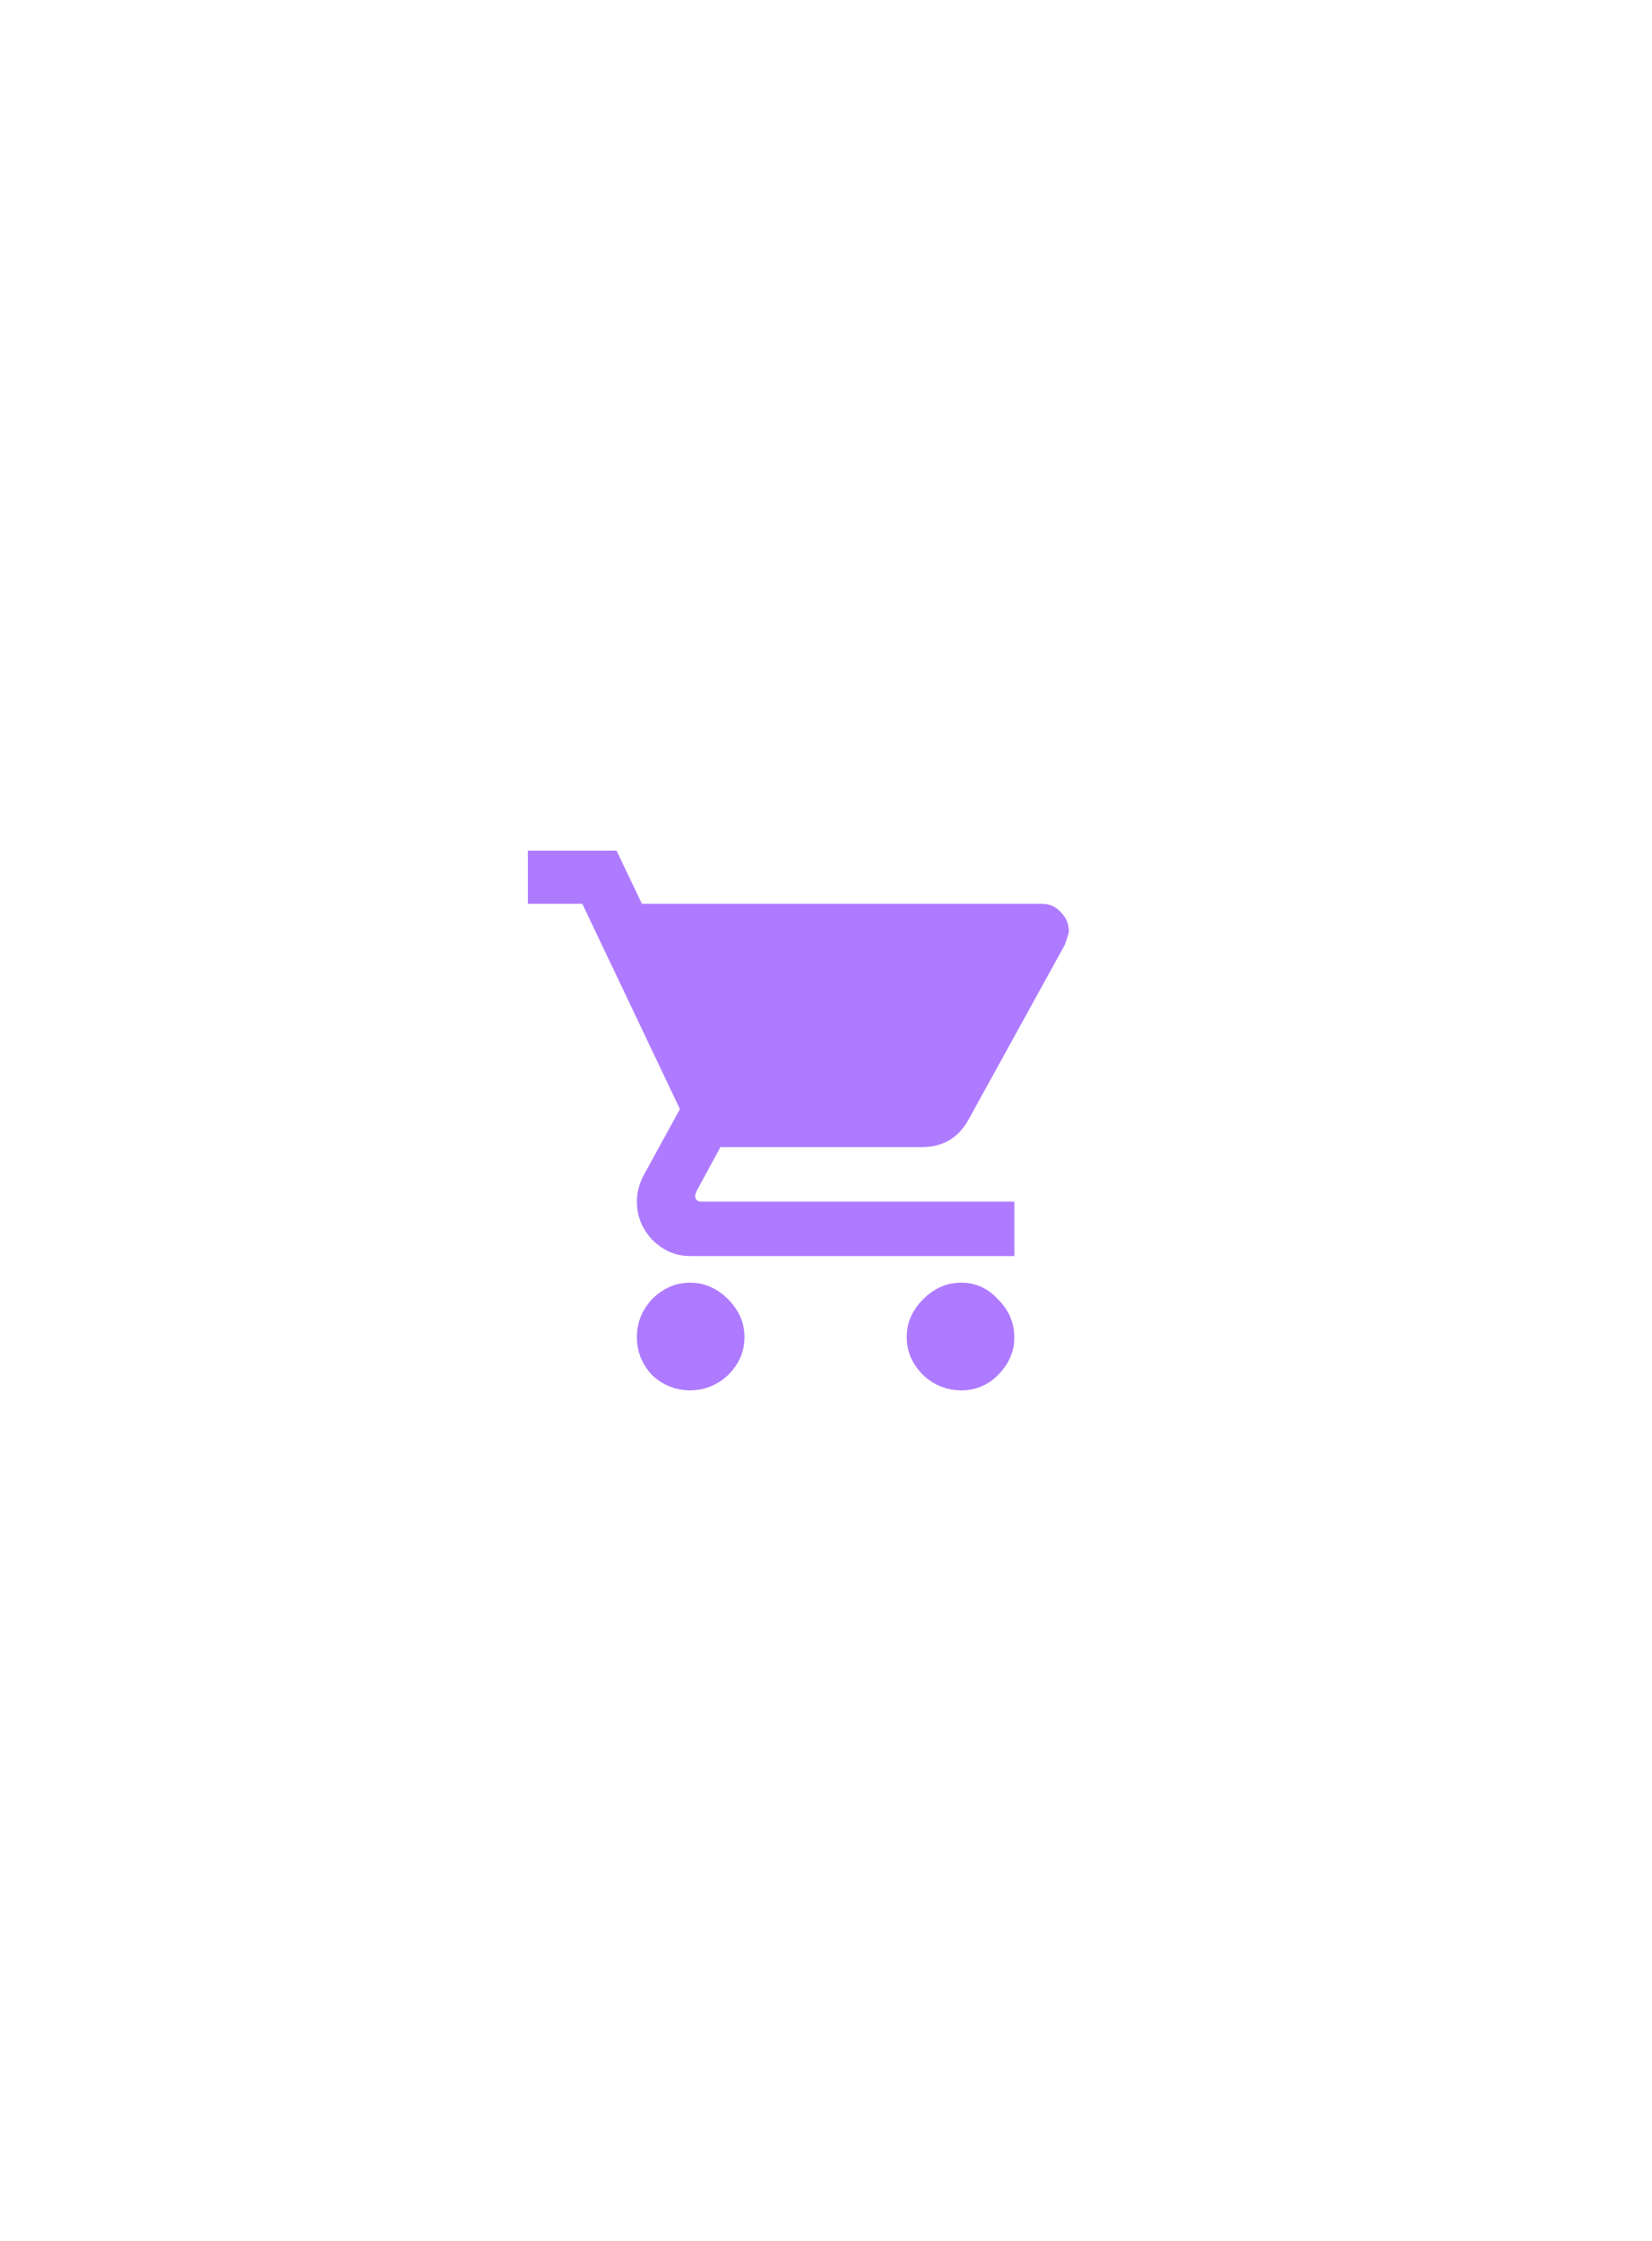
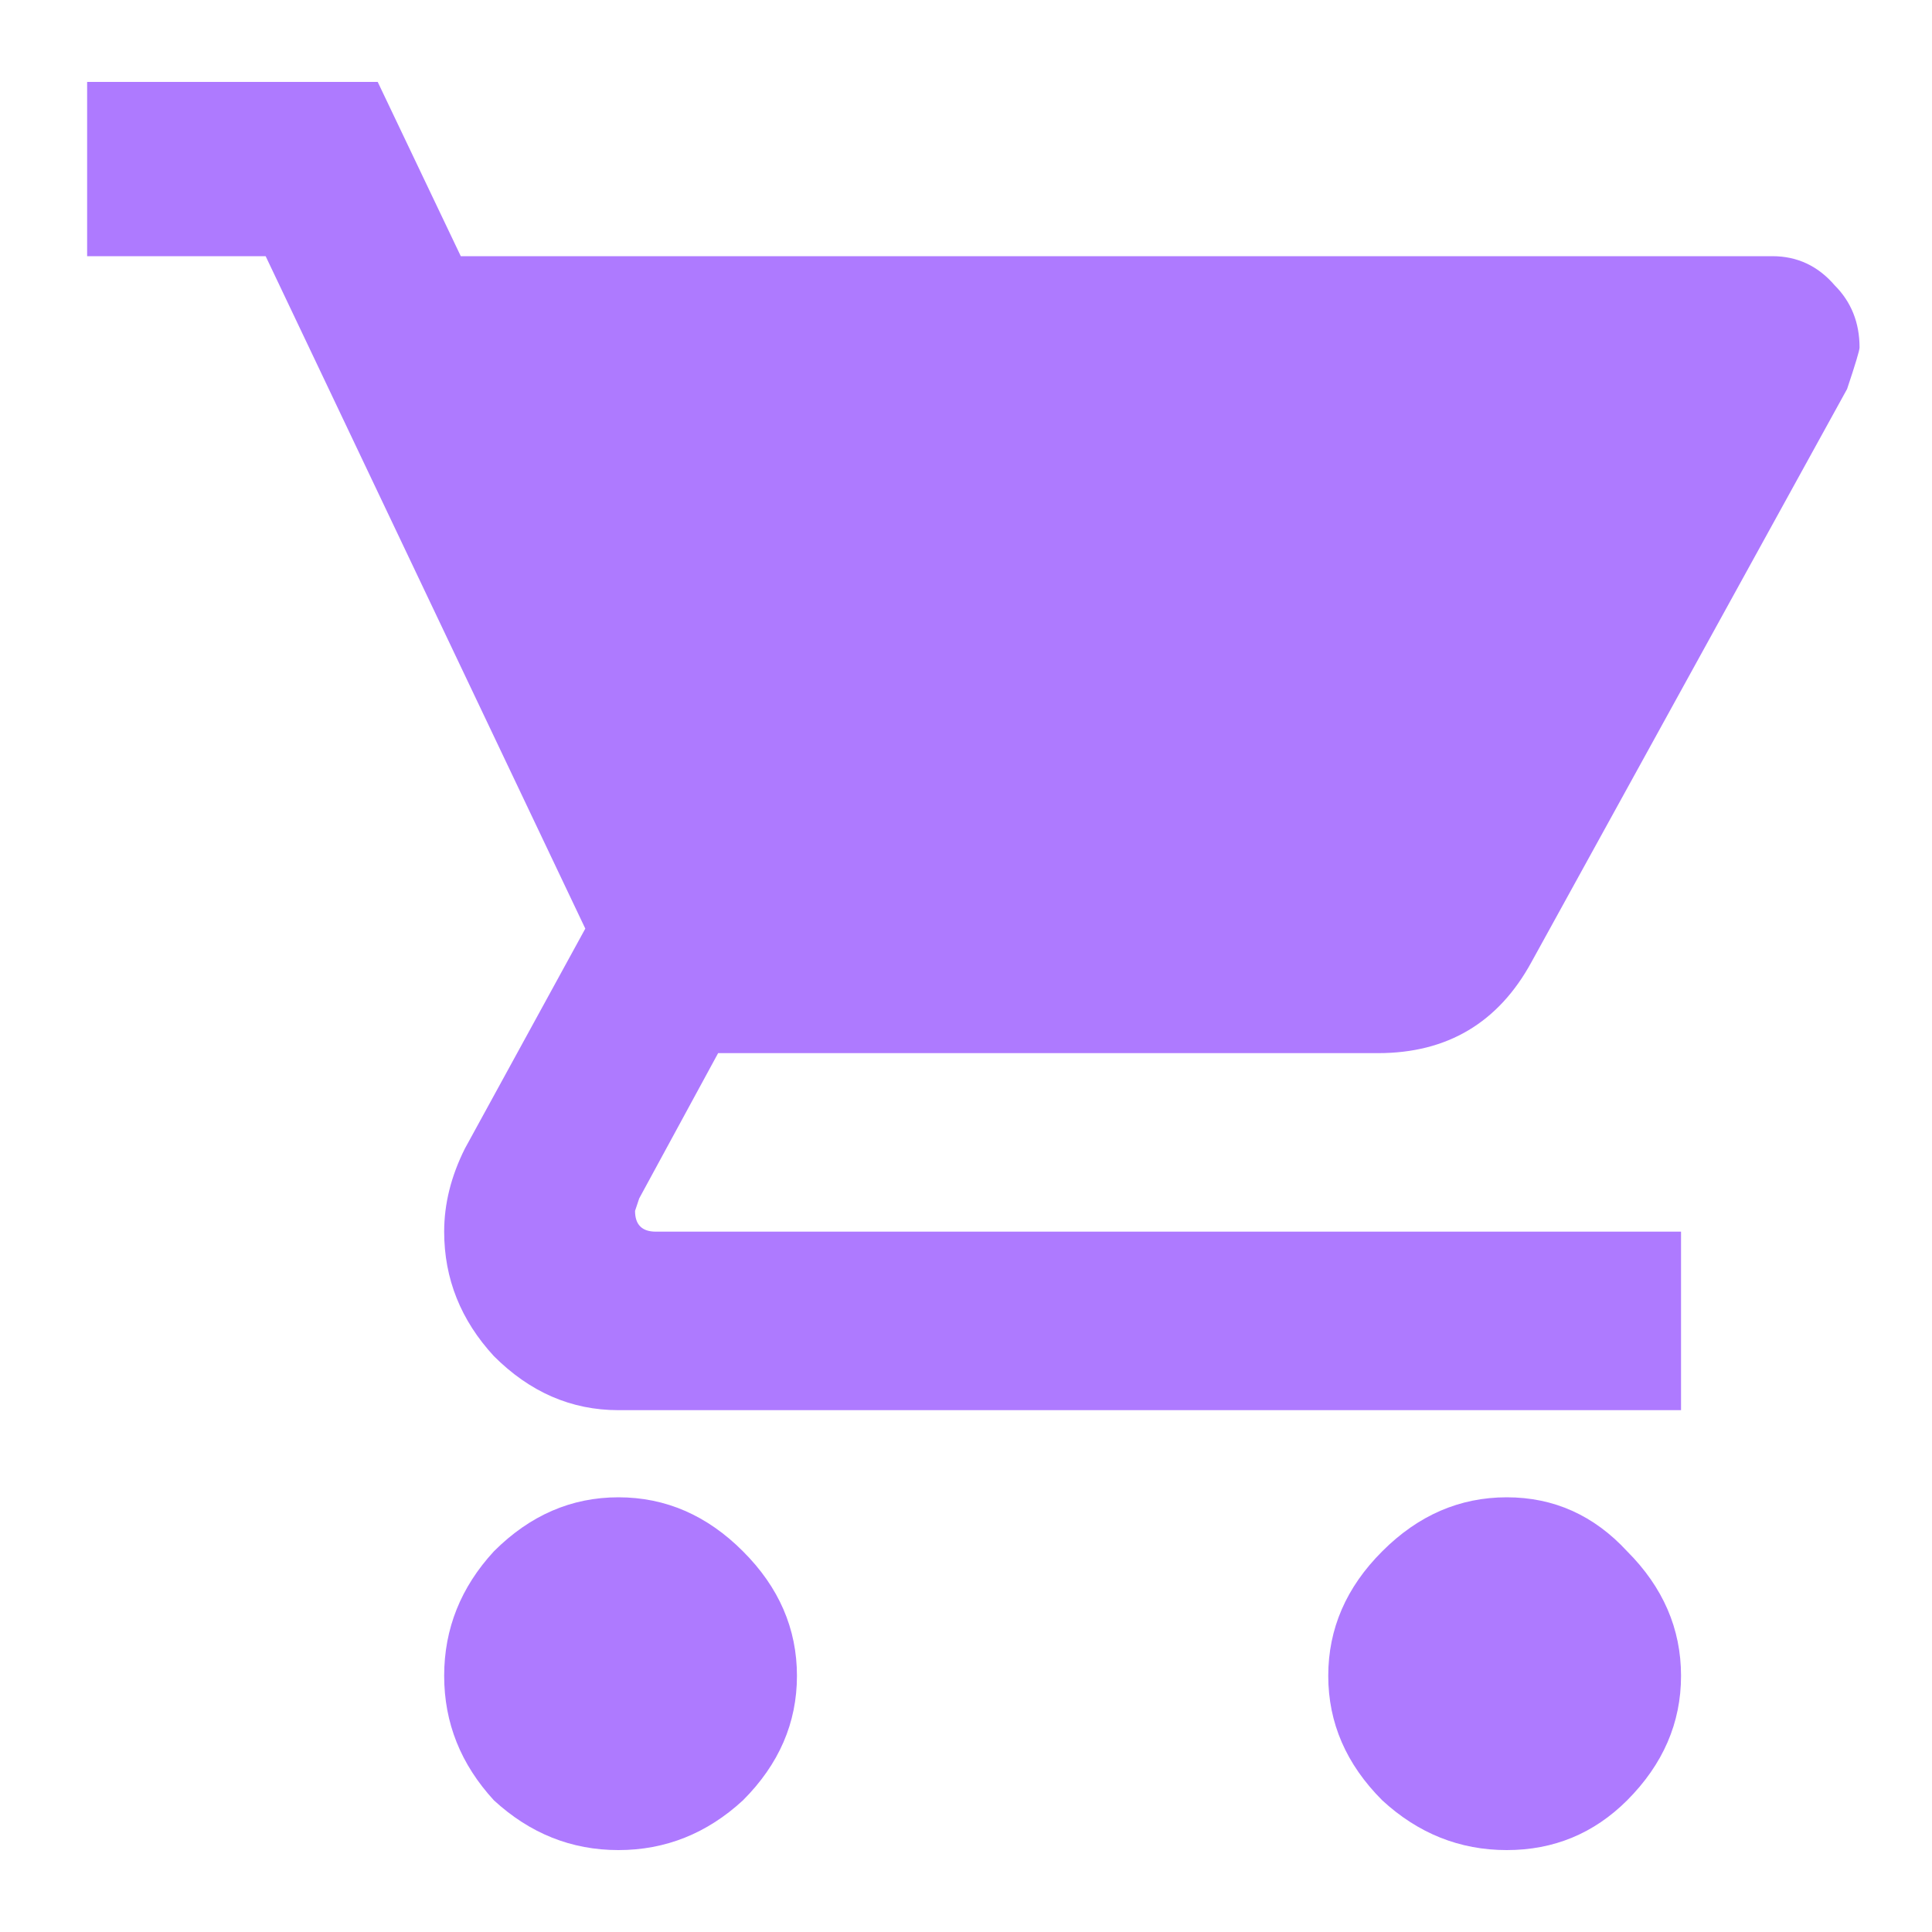
- <svg xmlns="http://www.w3.org/2000/svg" width="56" height="76" viewBox="0 0 56 76" fill="none">
-   <path d="M31.309 44.059C31.681 43.686 32.111 43.5 32.598 43.5C33.085 43.5 33.5 43.686 33.844 44.059C34.216 44.431 34.402 44.861 34.402 45.348C34.402 45.835 34.216 46.264 33.844 46.637C33.5 46.98 33.085 47.152 32.598 47.152C32.111 47.152 31.681 46.98 31.309 46.637C30.936 46.264 30.75 45.835 30.75 45.348C30.75 44.861 30.936 44.431 31.309 44.059ZM17.902 28.848H20.91L21.77 30.652H35.348C35.605 30.652 35.82 30.753 35.992 30.953C36.164 31.125 36.25 31.34 36.25 31.598C36.25 31.626 36.207 31.77 36.121 32.027L32.855 37.957C32.512 38.587 31.982 38.902 31.266 38.902H24.434L23.617 40.406L23.574 40.535C23.574 40.678 23.646 40.75 23.789 40.75H34.402V42.598H23.402C22.915 42.598 22.486 42.411 22.113 42.039C21.77 41.667 21.598 41.237 21.598 40.75C21.598 40.464 21.669 40.177 21.812 39.891L23.059 37.613L19.75 30.652H17.902V28.848ZM22.113 44.059C22.486 43.686 22.915 43.5 23.402 43.5C23.889 43.5 24.319 43.686 24.691 44.059C25.064 44.431 25.25 44.861 25.25 45.348C25.25 45.835 25.064 46.264 24.691 46.637C24.319 46.98 23.889 47.152 23.402 47.152C22.915 47.152 22.486 46.98 22.113 46.637C21.77 46.264 21.598 45.835 21.598 45.348C21.598 44.861 21.77 44.431 22.113 44.059Z" fill="#AE7AFF" />
+ <svg xmlns="http://www.w3.org/2000/svg" width="20" height="20" viewBox="0 0 20 20" fill="none">
+   <path d="M14.309 16.059C14.681 15.686 15.111 15.5 15.598 15.5C16.085 15.5 16.5 15.686 16.844 16.059C17.216 16.431 17.402 16.861 17.402 17.348C17.402 17.835 17.216 18.264 16.844 18.637C16.5 18.98 16.085 19.152 15.598 19.152C15.111 19.152 14.681 18.98 14.309 18.637C13.936 18.264 13.75 17.835 13.75 17.348C13.75 16.861 13.936 16.431 14.309 16.059ZM0.902 0.848H3.91L4.77 2.652H18.348C18.605 2.652 18.82 2.753 18.992 2.953C19.164 3.125 19.25 3.34 19.25 3.598C19.25 3.626 19.207 3.77 19.121 4.027L15.855 9.957C15.512 10.587 14.982 10.902 14.266 10.902H7.434L6.617 12.406L6.574 12.535C6.574 12.678 6.646 12.75 6.789 12.75H17.402V14.598H6.402C5.915 14.598 5.486 14.412 5.113 14.039C4.77 13.667 4.598 13.237 4.598 12.75C4.598 12.463 4.669 12.177 4.812 11.891L6.059 9.613L2.75 2.652H0.902V0.848ZM5.113 16.059C5.486 15.686 5.915 15.5 6.402 15.5C6.889 15.5 7.319 15.686 7.691 16.059C8.064 16.431 8.25 16.861 8.25 17.348C8.25 17.835 8.064 18.264 7.691 18.637C7.319 18.98 6.889 19.152 6.402 19.152C5.915 19.152 5.486 18.98 5.113 18.637C4.77 18.264 4.598 17.835 4.598 17.348C4.598 16.861 4.77 16.431 5.113 16.059Z" fill="#AE7AFF" />
</svg>
